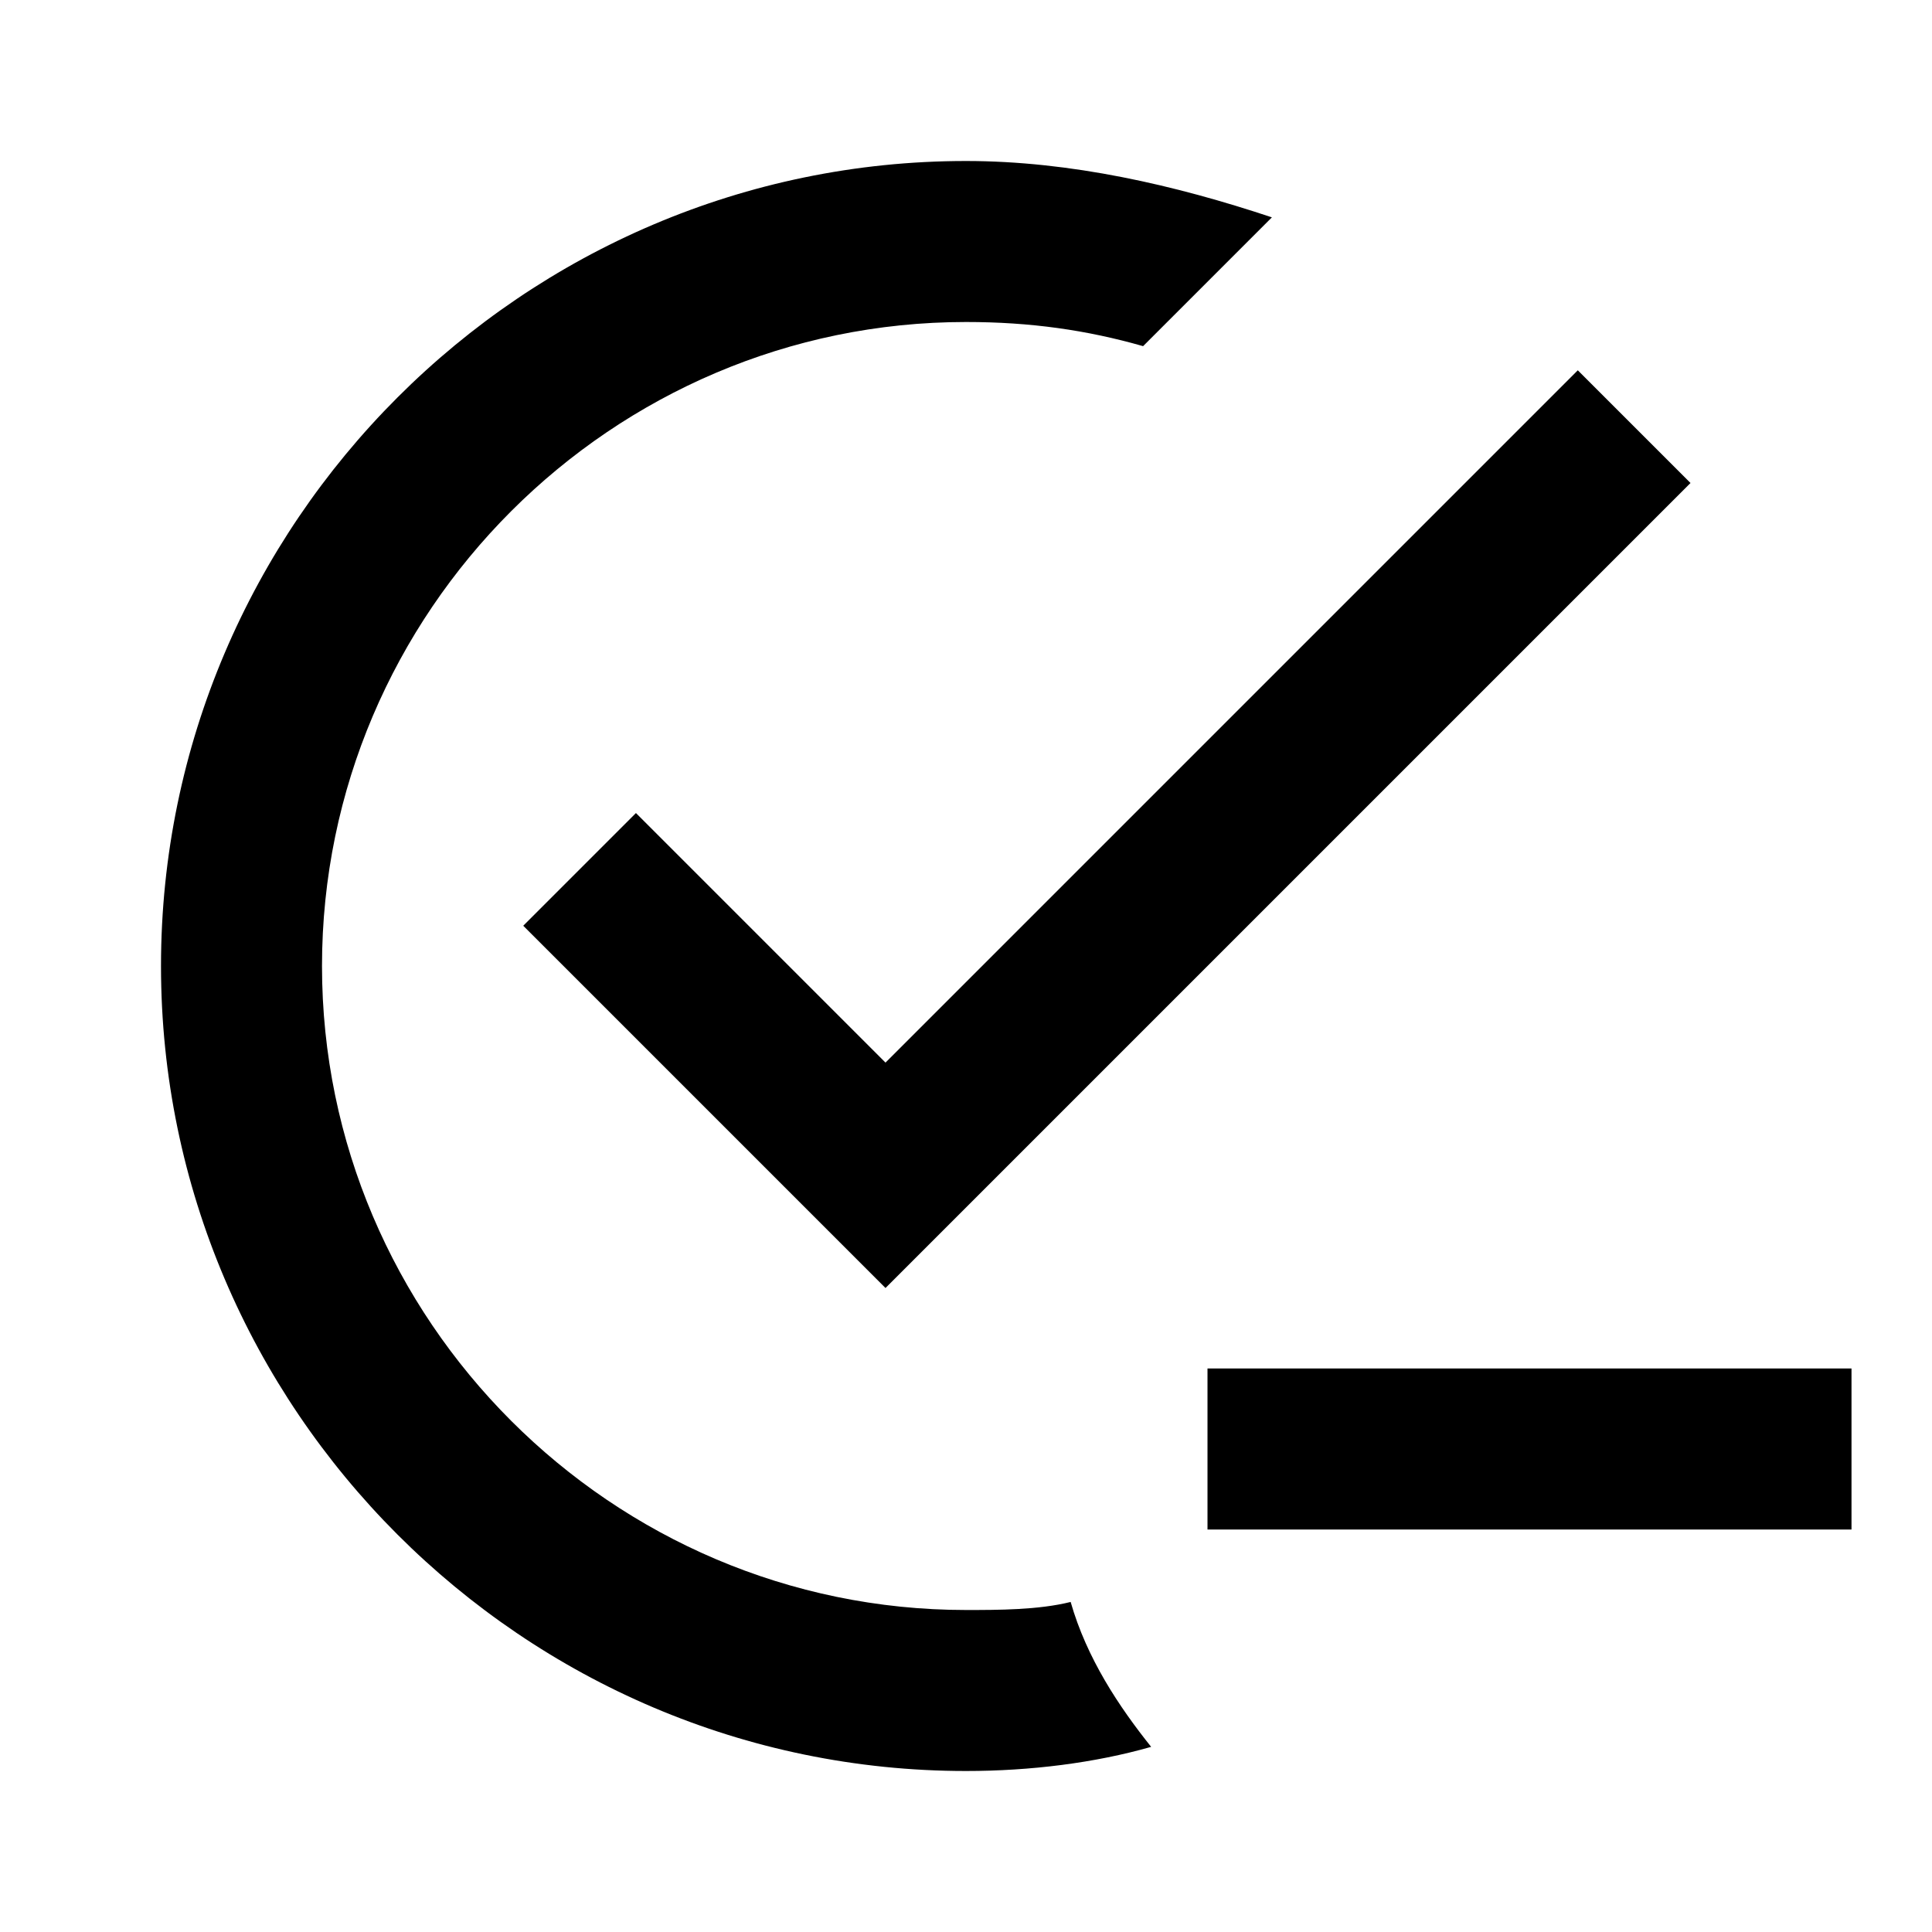
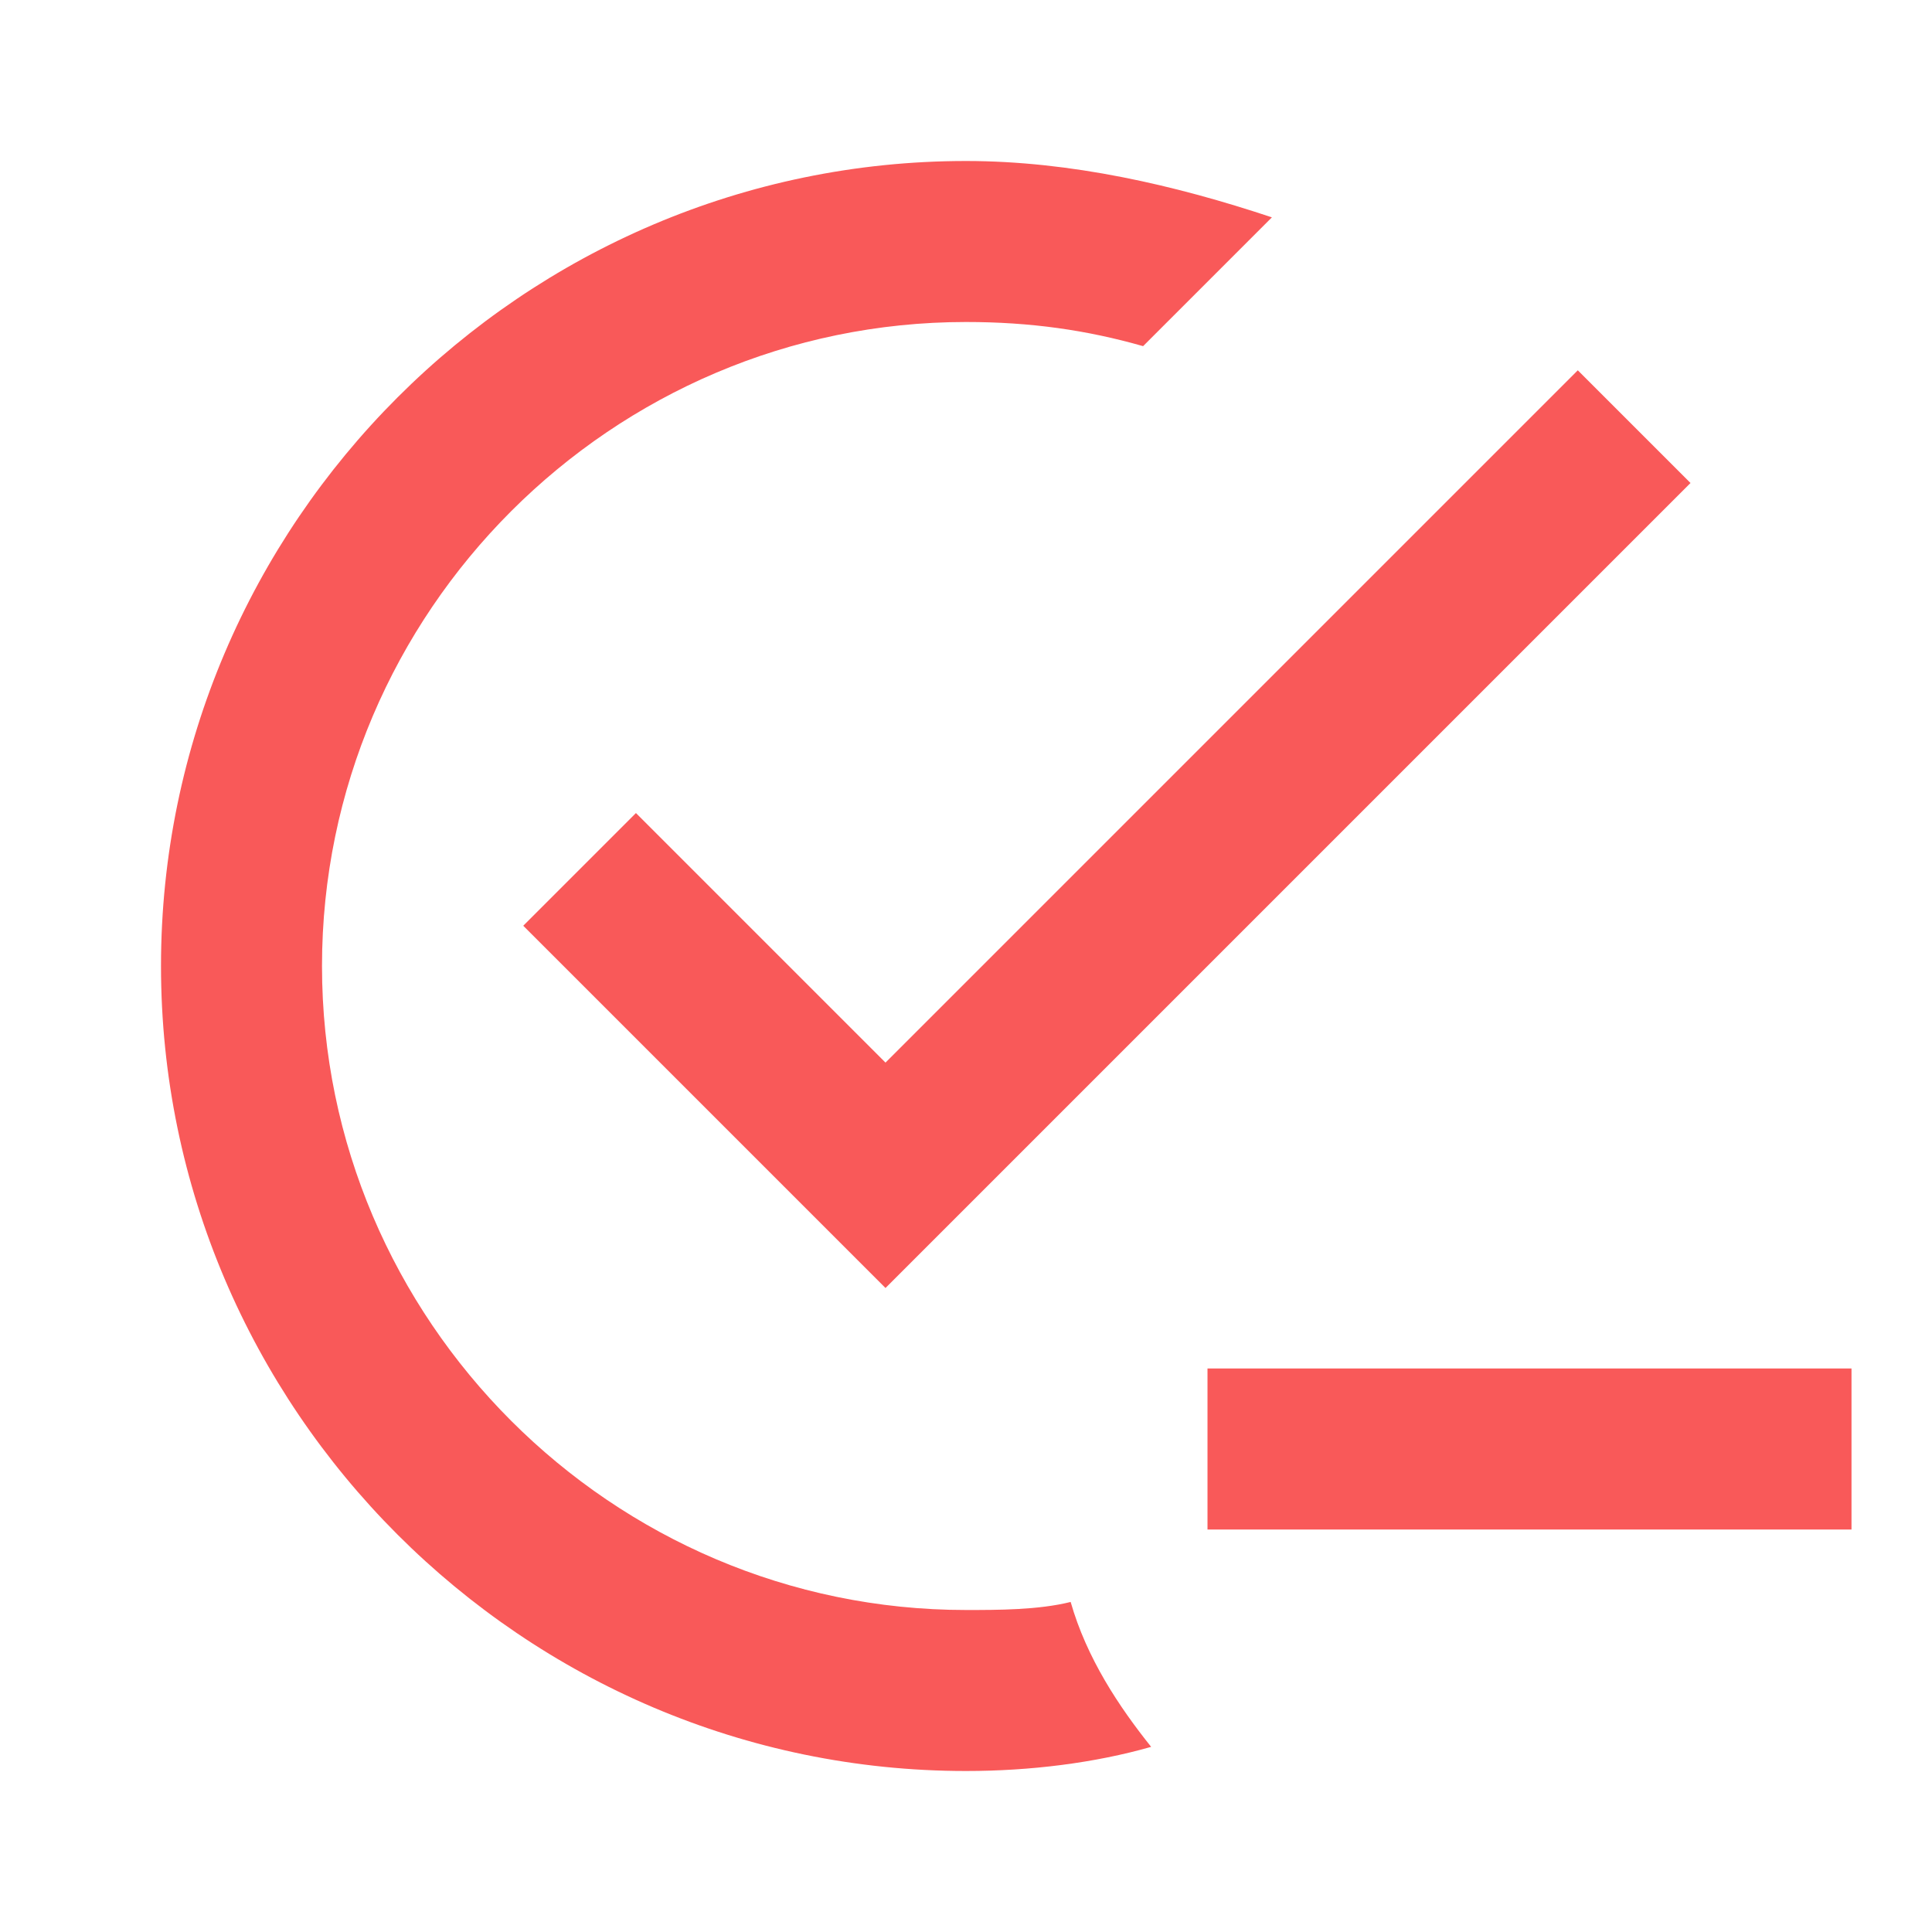
<svg xmlns="http://www.w3.org/2000/svg" viewBox="0 0 24 24">
-   <path d="M14.3 21.7C13.6 21.9 12.8 22 12 22C6.5 22 2 17.5 2 12C2 6.5 6.5 2 12 2C13.3 2 14.6 2.3 15.8 2.7L14.2 4.3C13.5 4.1 12.8 4 12 4C7.6 4 4 7.6 4 12C4 16.4 7.6 20 12 20C12.4 20 12.9 20 13.3 19.9C13.5 20.6 13.9 21.2 14.3 21.7M7.9 10.1L6.5 11.5L11 16L21 6L19.6 4.6L11 13.2L7.9 10.1M15 17V19H23V17H15Z" />
+   <path d="M14.3 21.7C13.6 21.9 12.8 22 12 22C6.5 22 2 17.5 2 12C2 6.5 6.5 2 12 2C13.3 2 14.6 2.3 15.8 2.7L14.2 4.3C13.5 4.1 12.8 4 12 4C7.6 4 4 7.6 4 12C4 16.4 7.6 20 12 20C12.4 20 12.9 20 13.3 19.9C13.5 20.6 13.9 21.2 14.3 21.7M7.9 10.1L6.5 11.5L11 16L21 6L19.6 4.6L11 13.2L7.9 10.1M15 17V19H23V17H15Z" fill="#f95959" />
</svg>
